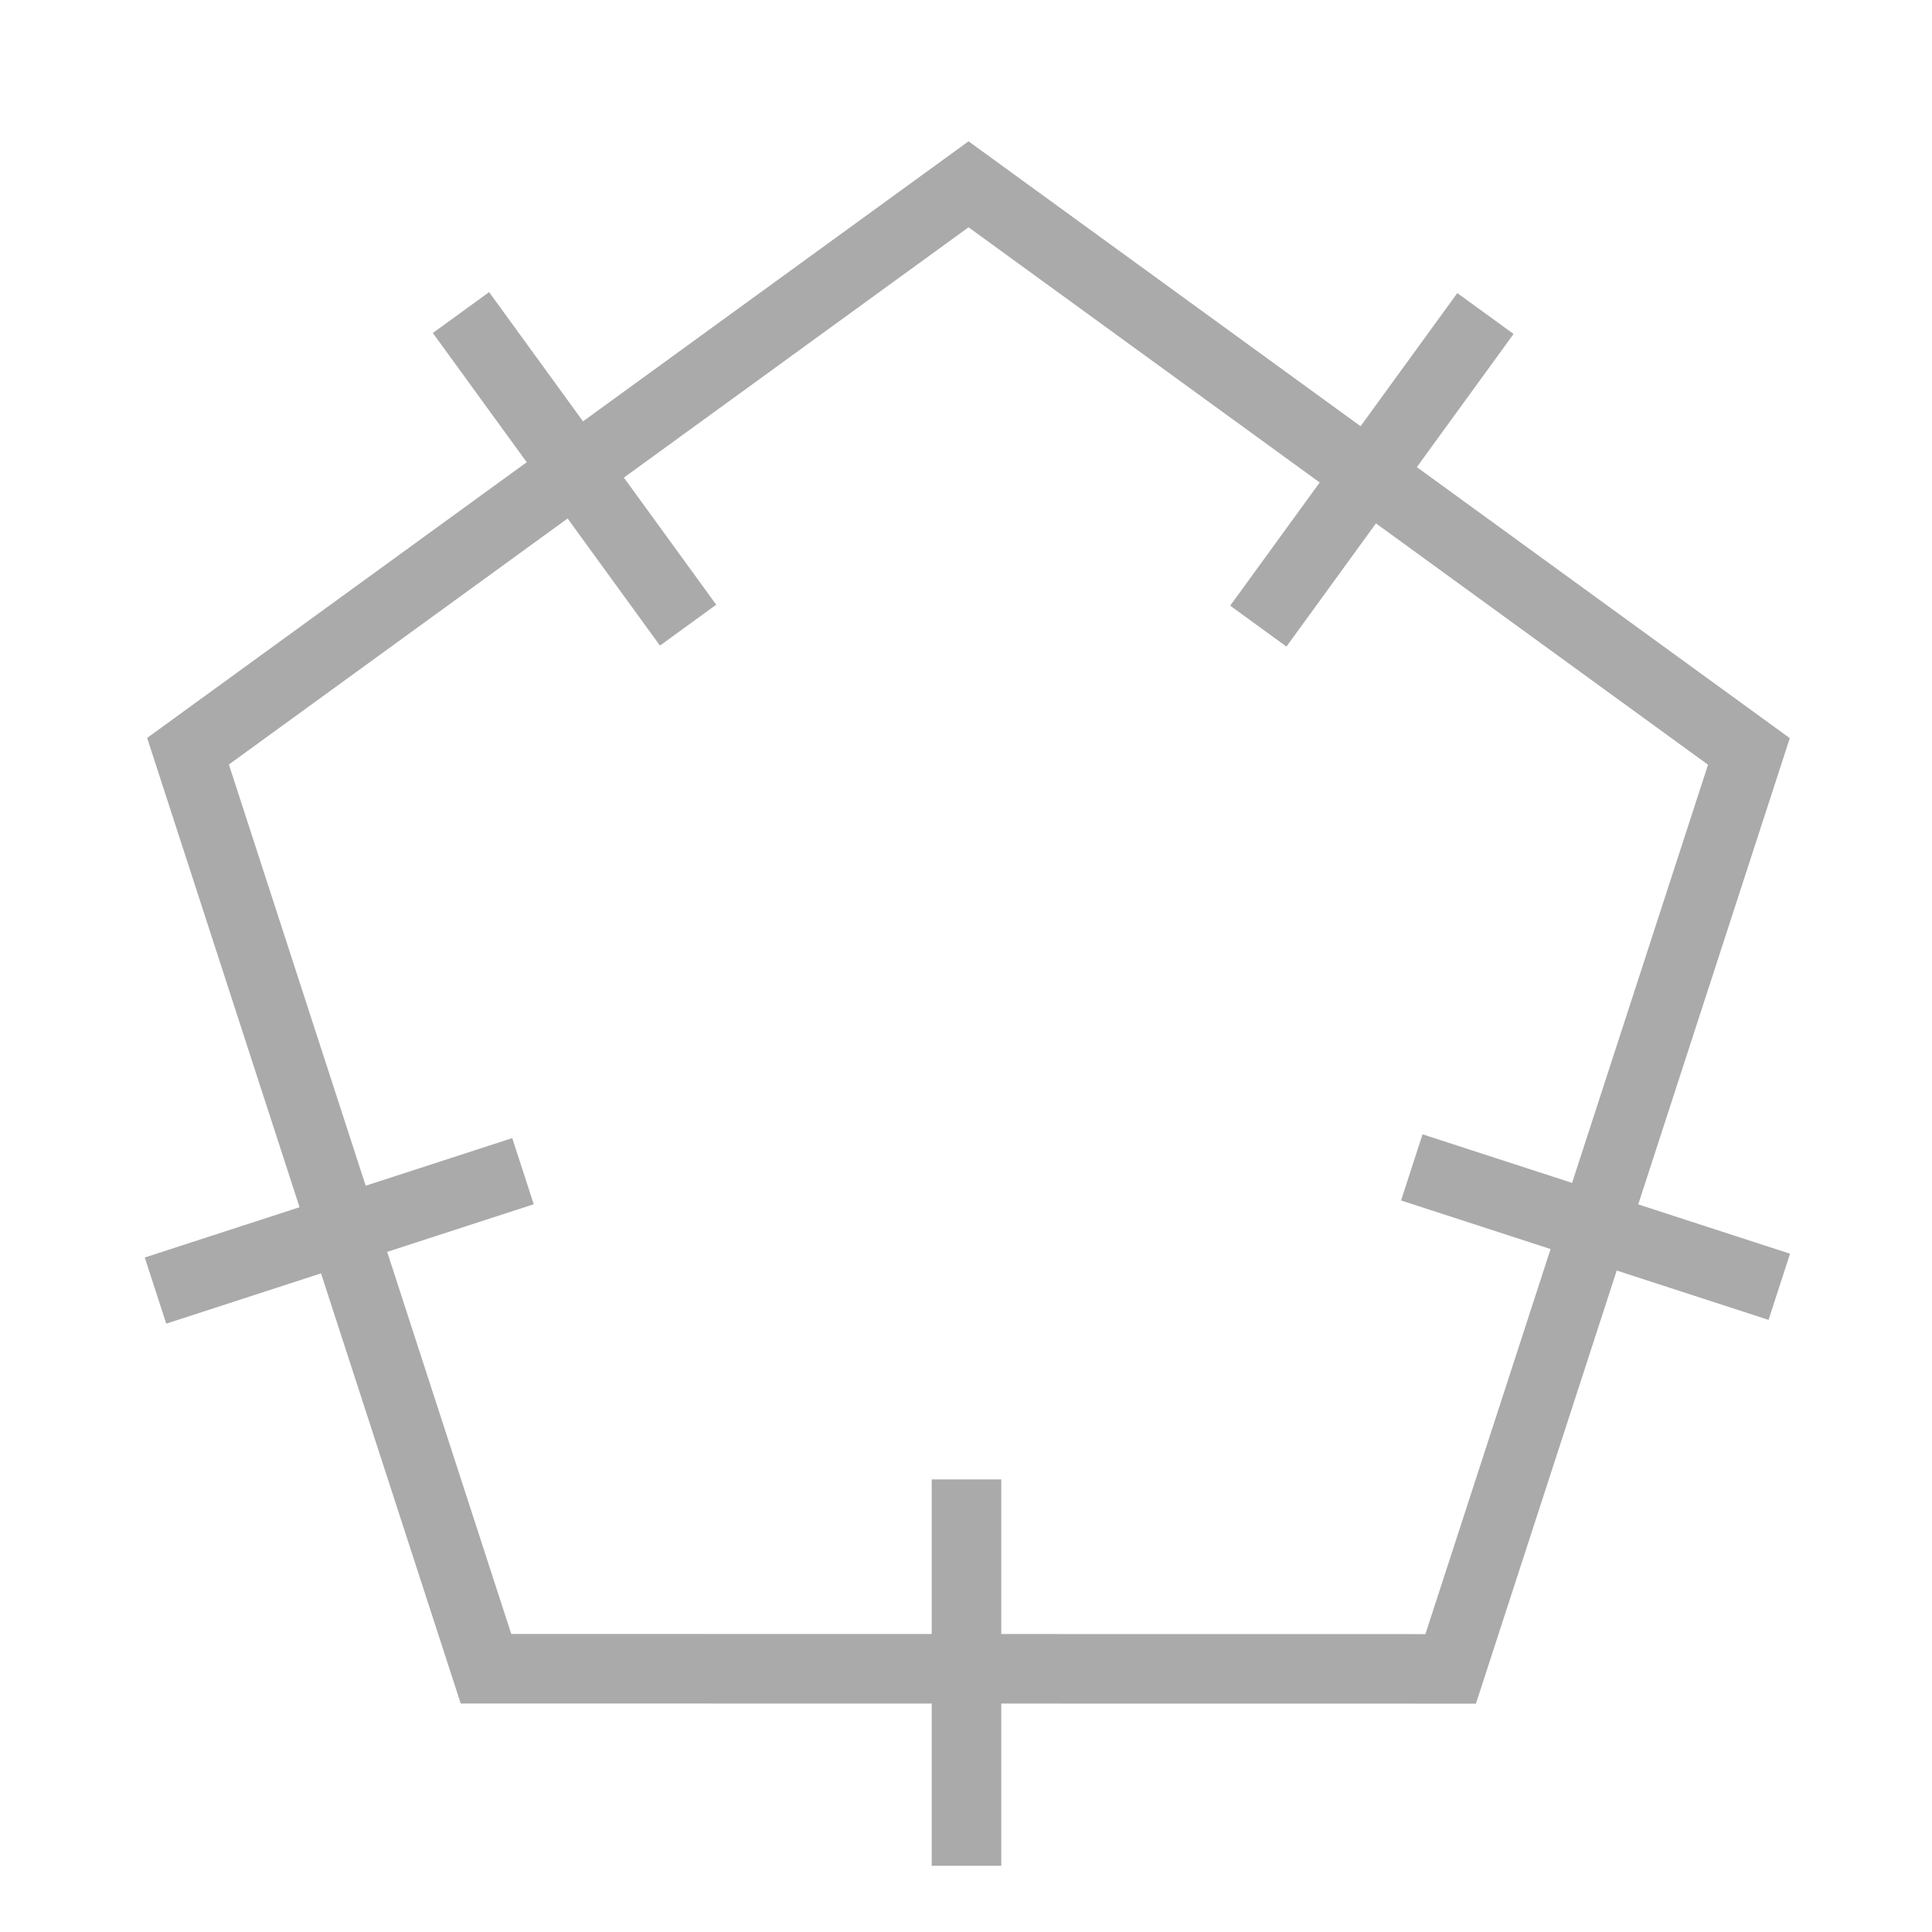
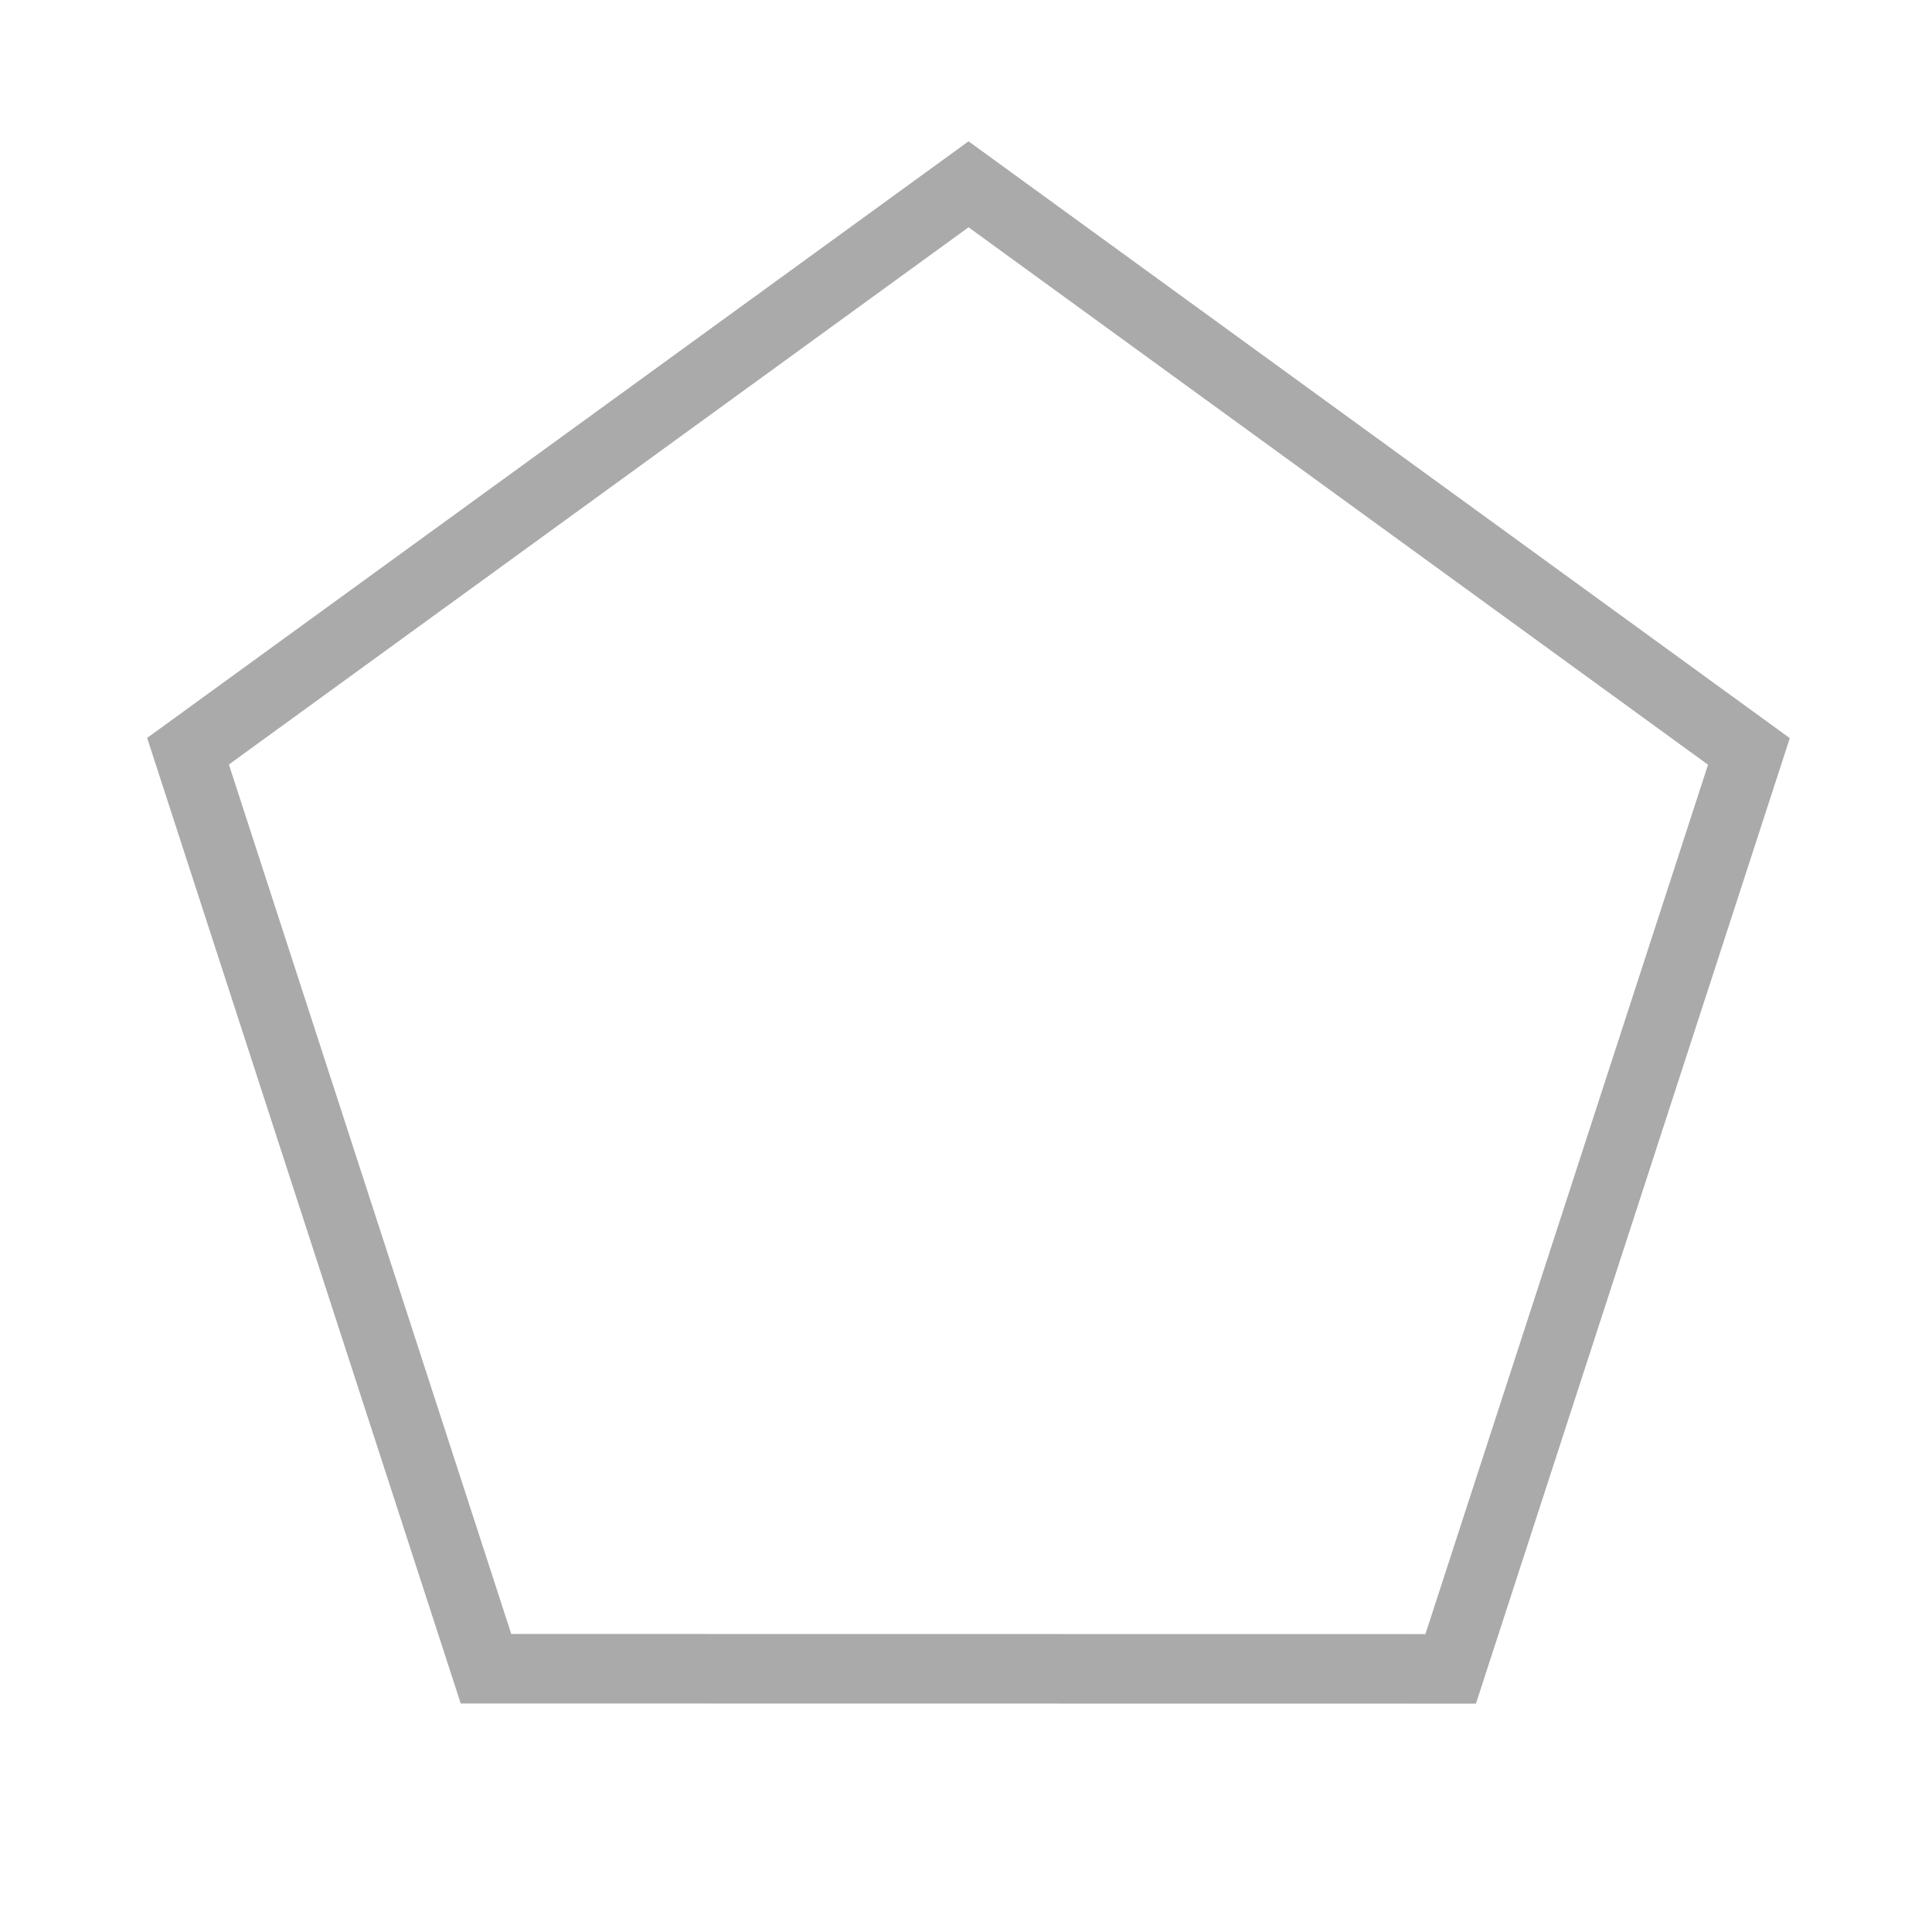
<svg xmlns="http://www.w3.org/2000/svg" xmlns:ns1="https://boxy-svg.com" viewBox="0 0 500 500">
  <path d="M 426.23 271.846 L 628.209 418.592 L 551.06 656.032 L 301.4 656.032 L 224.251 418.592 Z" style="fill: none; stroke: rgb(170, 170, 170) ; stroke-width: 18px;" transform="matrix(1, 0.000146, -0.000146, 1, -175.5309, -224.2111)" ns1:shape="n-gon 426.23 484.219 212.373 212.373 5 0 1@7e09be8a" />
-   <line style="stroke: rgb(170, 170, 170) ; stroke-width: 18px;" x1="200.128" y1="432.87" x2="300.128" y2="432.87" transform="matrix(0, 1, -1, 0, 682.998, 182.742)" />
-   <line style="stroke: rgb(170, 170, 170) ; stroke-width: 18px;" x1="362.927" y1="317.571" x2="462.927" y2="317.571" transform="matrix(0.951057, 0.309017, -0.309017, 0.951057, 118.3449, -112.0584)" />
-   <line style="stroke: rgb(170, 170, 170) ; stroke-width: 18px;" x1="37.797" y1="318.549" x2="137.797" y2="318.549" transform="matrix(-0.951056, 0.309017, -0.309017, -0.951056, 269.734, 594.3763)" />
-   <line style="stroke: rgb(170, 170, 170) ; stroke-width: 18px;" x1="98.688" y1="121.338" x2="198.688" y2="121.338" transform="matrix(0.587785, 0.809017, -0.809017, 0.587785, 159.4559, -70.27381)" />
-   <line style="stroke: rgb(170, 170, 170) ; stroke-width: 18px;" x1="305.042" y1="121.591" x2="405.042" y2="121.591" transform="matrix(-0.587785, 0.809017, -0.809017, -0.587785, 662.0996, -94.17467)" />
</svg>
